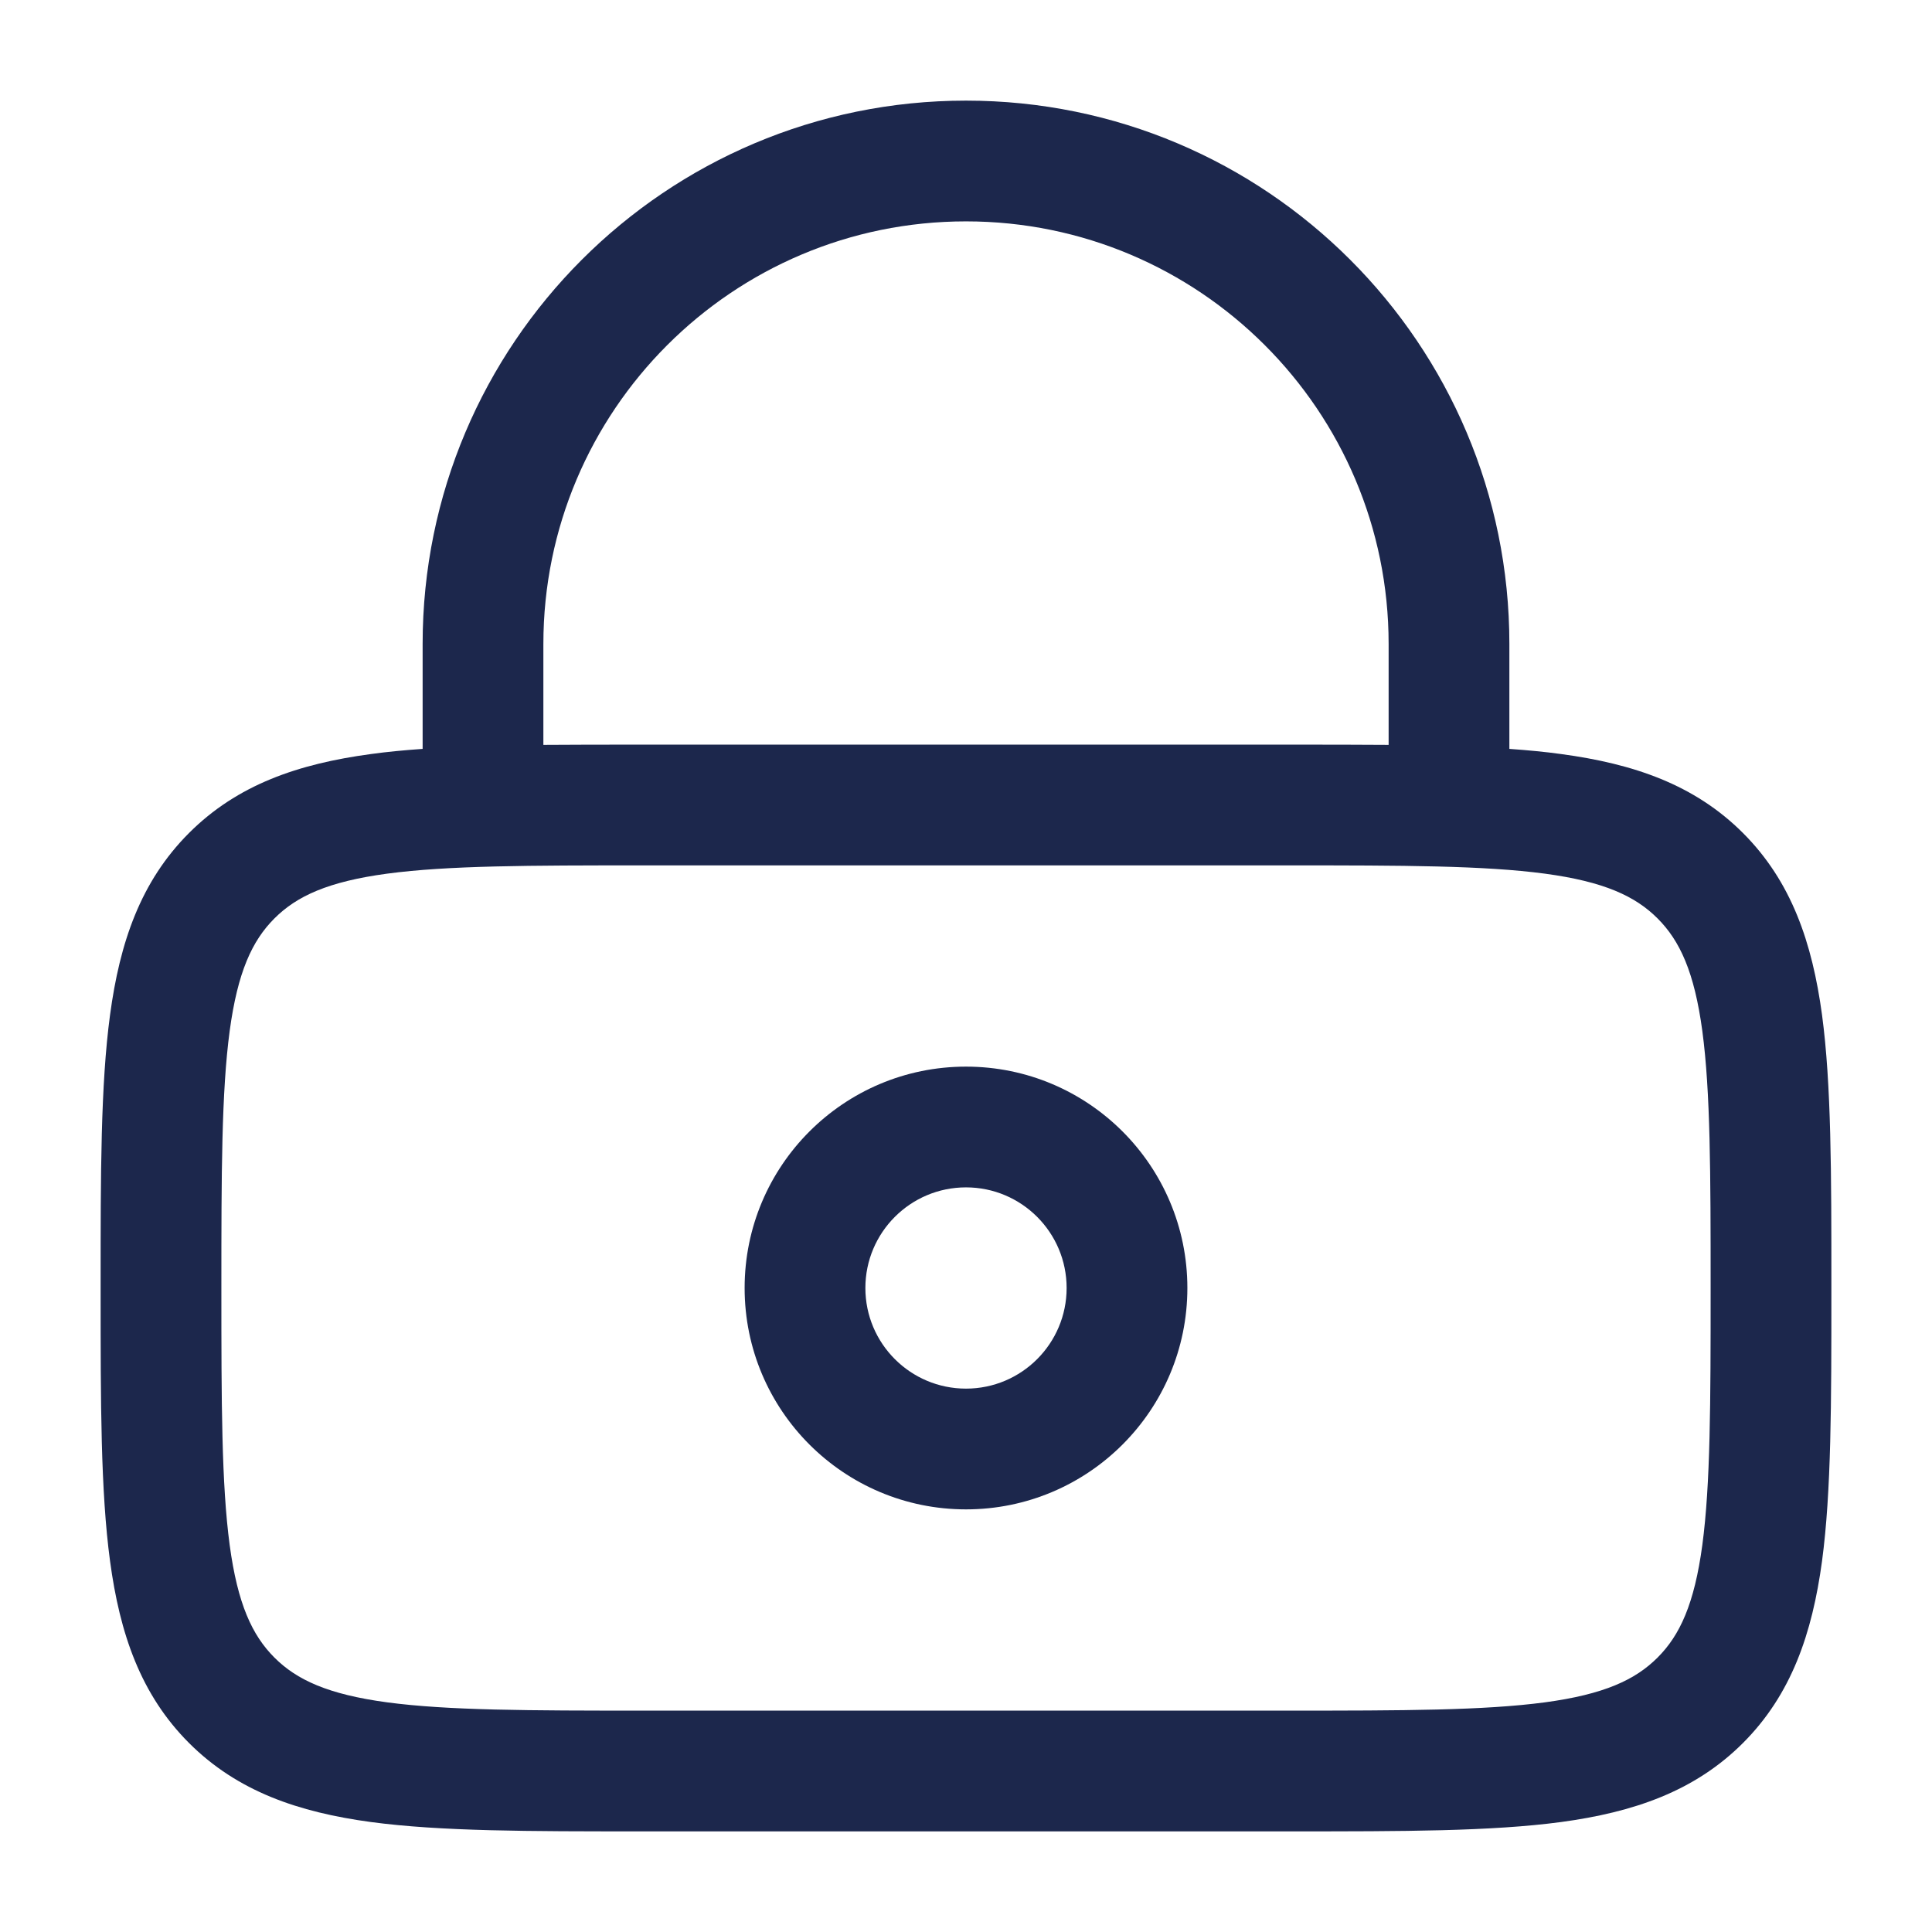
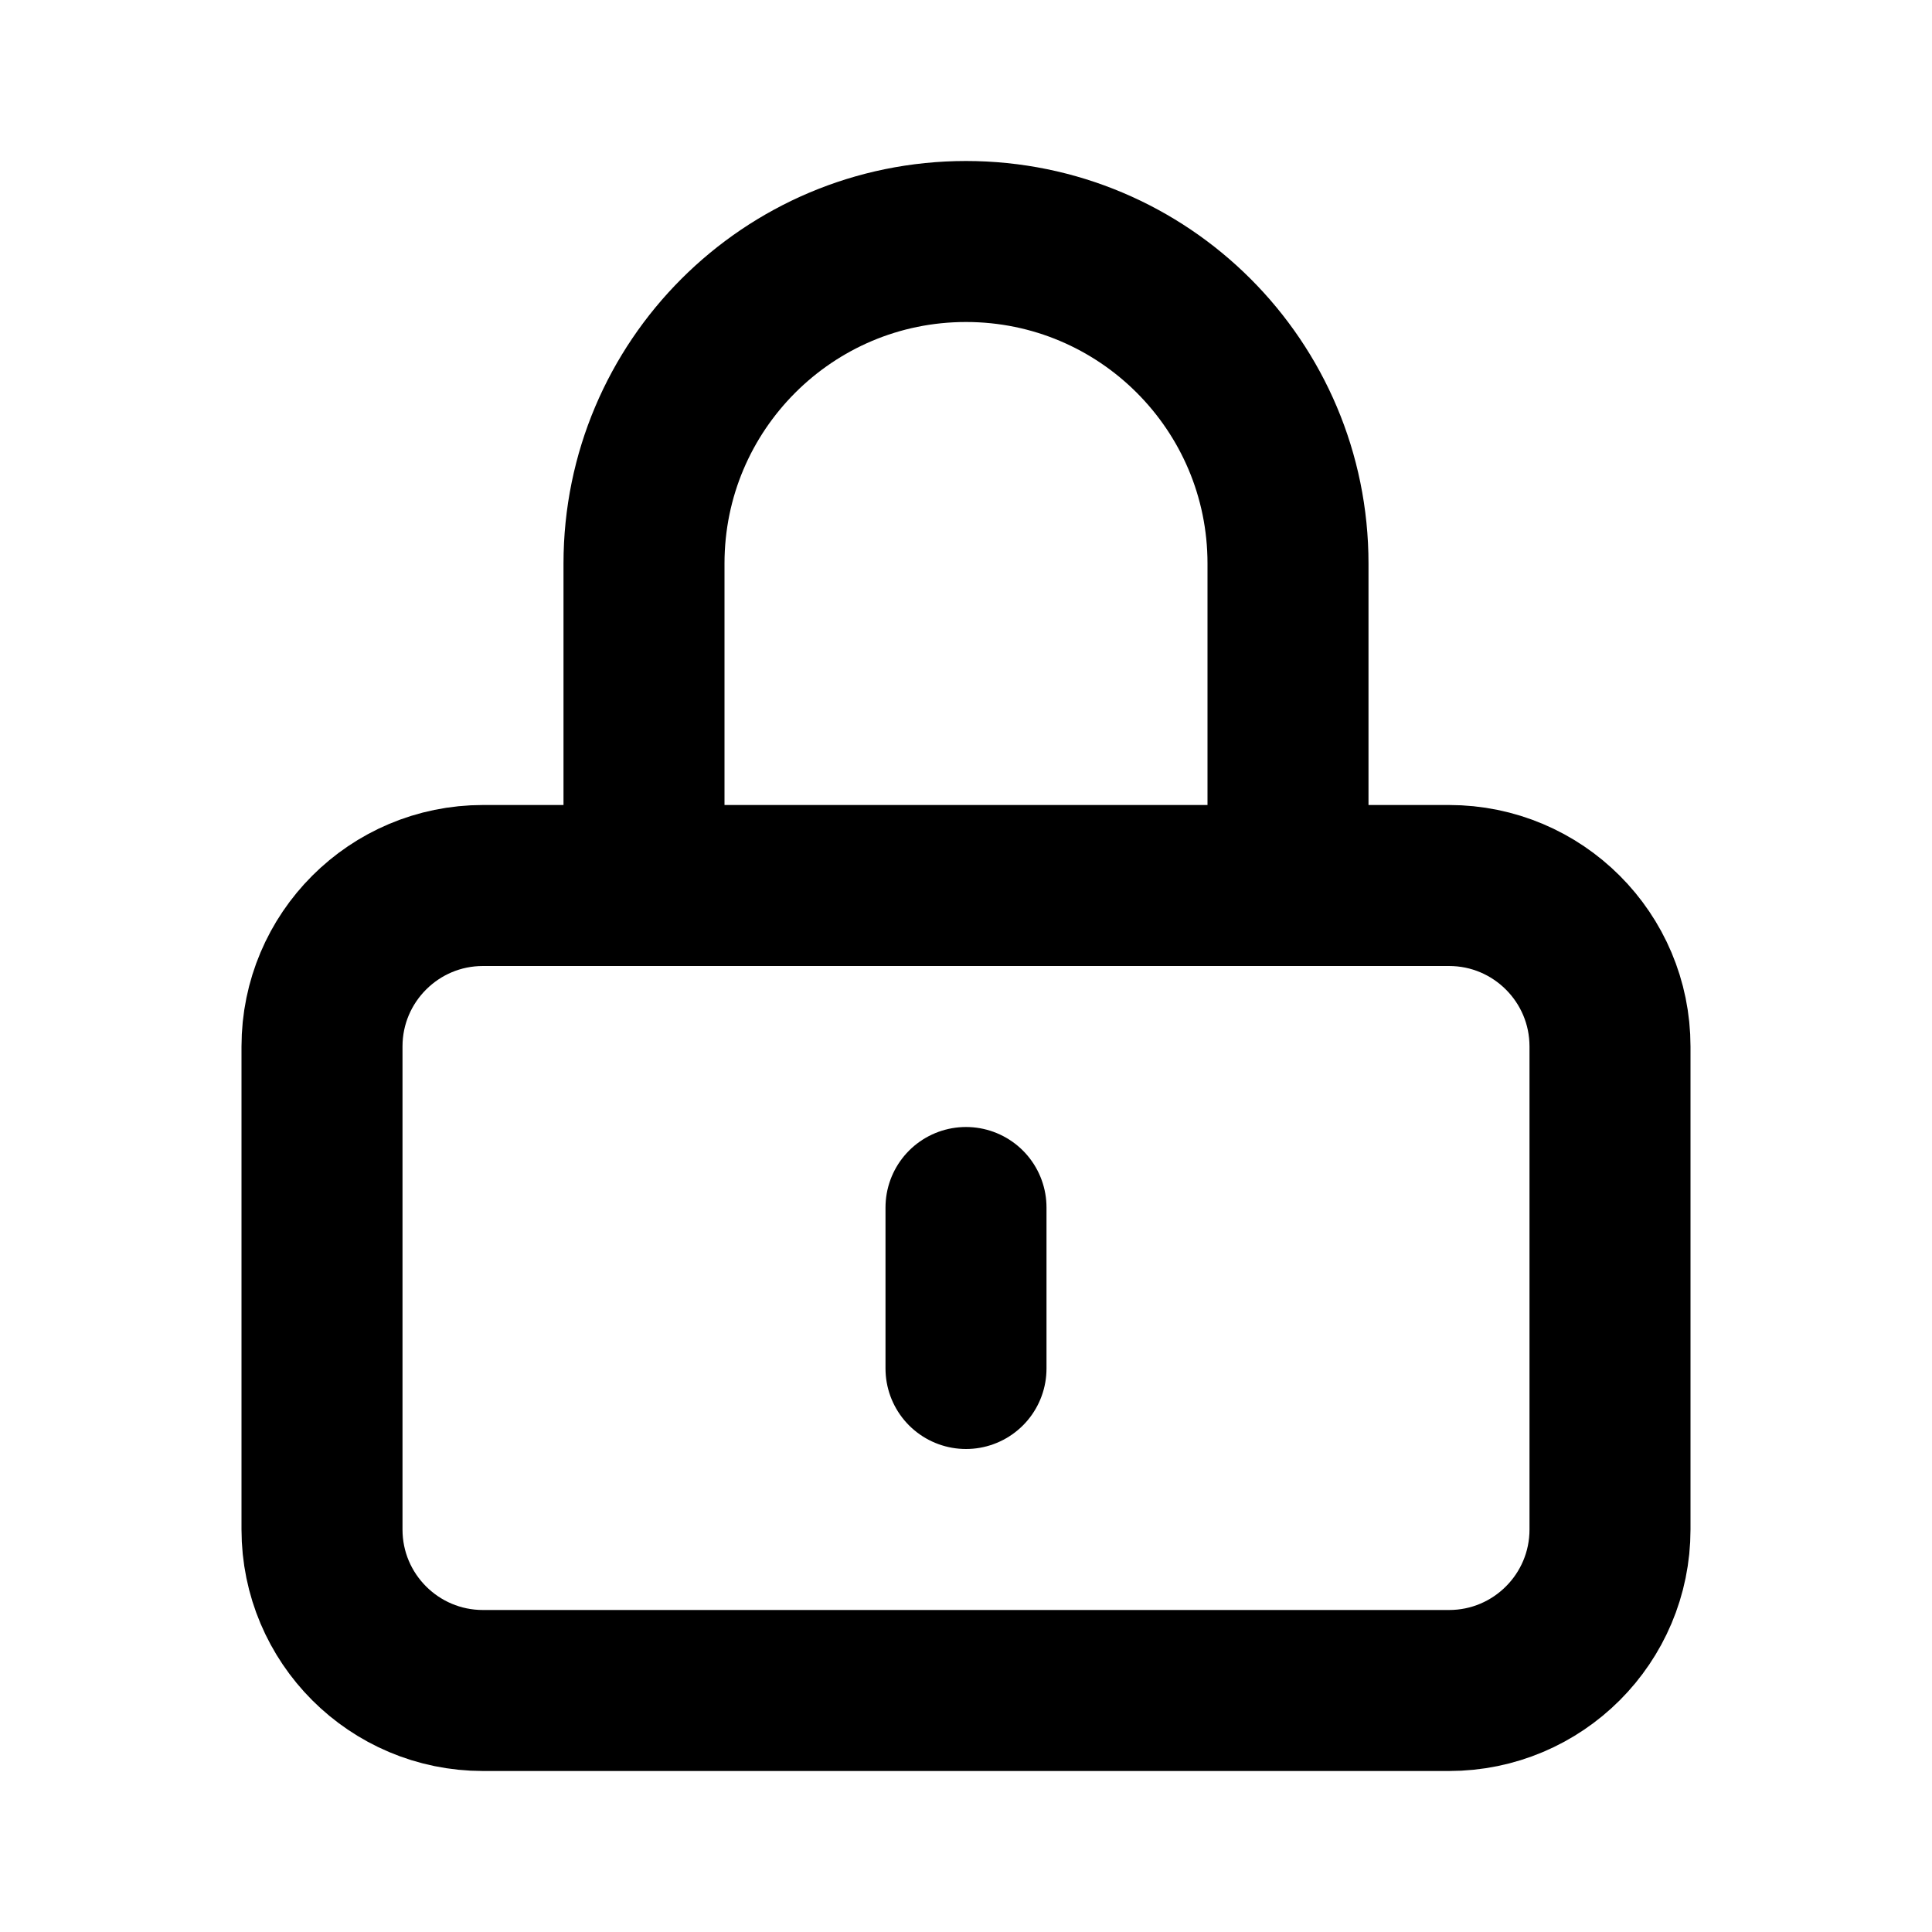
- <svg xmlns="http://www.w3.org/2000/svg" width="800px" height="800px" viewBox="0 0 24 24" fill="none">
-   <path fill-rule="evenodd" clip-rule="evenodd" d="M9.25 16C9.25 14.481 10.481 13.25 12 13.25C13.519 13.25 14.75 14.481 14.75 16C14.75 17.519 13.519 18.75 12 18.75C10.481 18.75 9.25 17.519 9.25 16ZM12 14.75C11.31 14.75 10.75 15.31 10.75 16C10.75 16.69 11.31 17.25 12 17.25C12.69 17.25 13.25 16.69 13.25 16C13.25 15.31 12.69 14.75 12 14.75Z" fill="#1C274C" />
-   <path fill-rule="evenodd" clip-rule="evenodd" d="M5.25 9.303V8C5.25 4.272 8.272 1.25 12 1.25C15.728 1.25 18.75 4.272 18.75 8V9.303C18.977 9.319 19.191 9.339 19.392 9.367C20.292 9.488 21.05 9.746 21.652 10.348C22.254 10.95 22.512 11.708 22.634 12.608C22.75 13.475 22.75 14.578 22.75 15.945V16.055C22.75 17.422 22.75 18.525 22.634 19.392C22.512 20.292 22.254 21.05 21.652 21.652C21.05 22.254 20.292 22.512 19.392 22.634C18.525 22.75 17.422 22.75 16.055 22.75H7.945C6.578 22.75 5.475 22.75 4.608 22.634C3.708 22.512 2.95 22.254 2.348 21.652C1.746 21.05 1.488 20.292 1.367 19.392C1.25 18.525 1.25 17.422 1.25 16.055V15.945C1.25 14.578 1.25 13.475 1.367 12.608C1.488 11.708 1.746 10.95 2.348 10.348C2.95 9.746 3.708 9.488 4.608 9.367C4.809 9.339 5.023 9.319 5.25 9.303ZM6.75 8C6.75 5.101 9.101 2.75 12 2.75C14.899 2.75 17.25 5.101 17.25 8V9.253C16.877 9.25 16.478 9.25 16.055 9.25H7.945C7.522 9.25 7.124 9.25 6.75 9.253V8ZM4.808 10.853C4.074 10.952 3.686 11.132 3.409 11.409C3.132 11.686 2.952 12.074 2.853 12.808C2.752 13.563 2.75 14.565 2.75 16C2.75 17.435 2.752 18.436 2.853 19.192C2.952 19.926 3.132 20.314 3.409 20.591C3.686 20.868 4.074 21.048 4.808 21.147C5.563 21.248 6.565 21.25 8 21.25H16C17.435 21.25 18.436 21.248 19.192 21.147C19.926 21.048 20.314 20.868 20.591 20.591C20.868 20.314 21.048 19.926 21.147 19.192C21.248 18.436 21.25 17.435 21.25 16C21.25 14.565 21.248 13.563 21.147 12.808C21.048 12.074 20.868 11.686 20.591 11.409C20.314 11.132 19.926 10.952 19.192 10.853C18.436 10.752 17.435 10.75 16 10.75H8C6.565 10.75 5.563 10.752 4.808 10.853Z" fill="#1C274C" />
+ <svg xmlns="http://www.w3.org/2000/svg" fill="none" viewBox="0 0 24 24" stroke="currentColor">
+   <path stroke-linecap="round" stroke-linejoin="round" stroke-width="2" d="M12 15v2m-6 4h12a2 2 0 002-2v-6a2 2 0 00-2-2H6a2 2 0 00-2 2v6a2 2 0 002 2zm10-10V7a4 4 0 00-8 0v4h8z" />
</svg>
